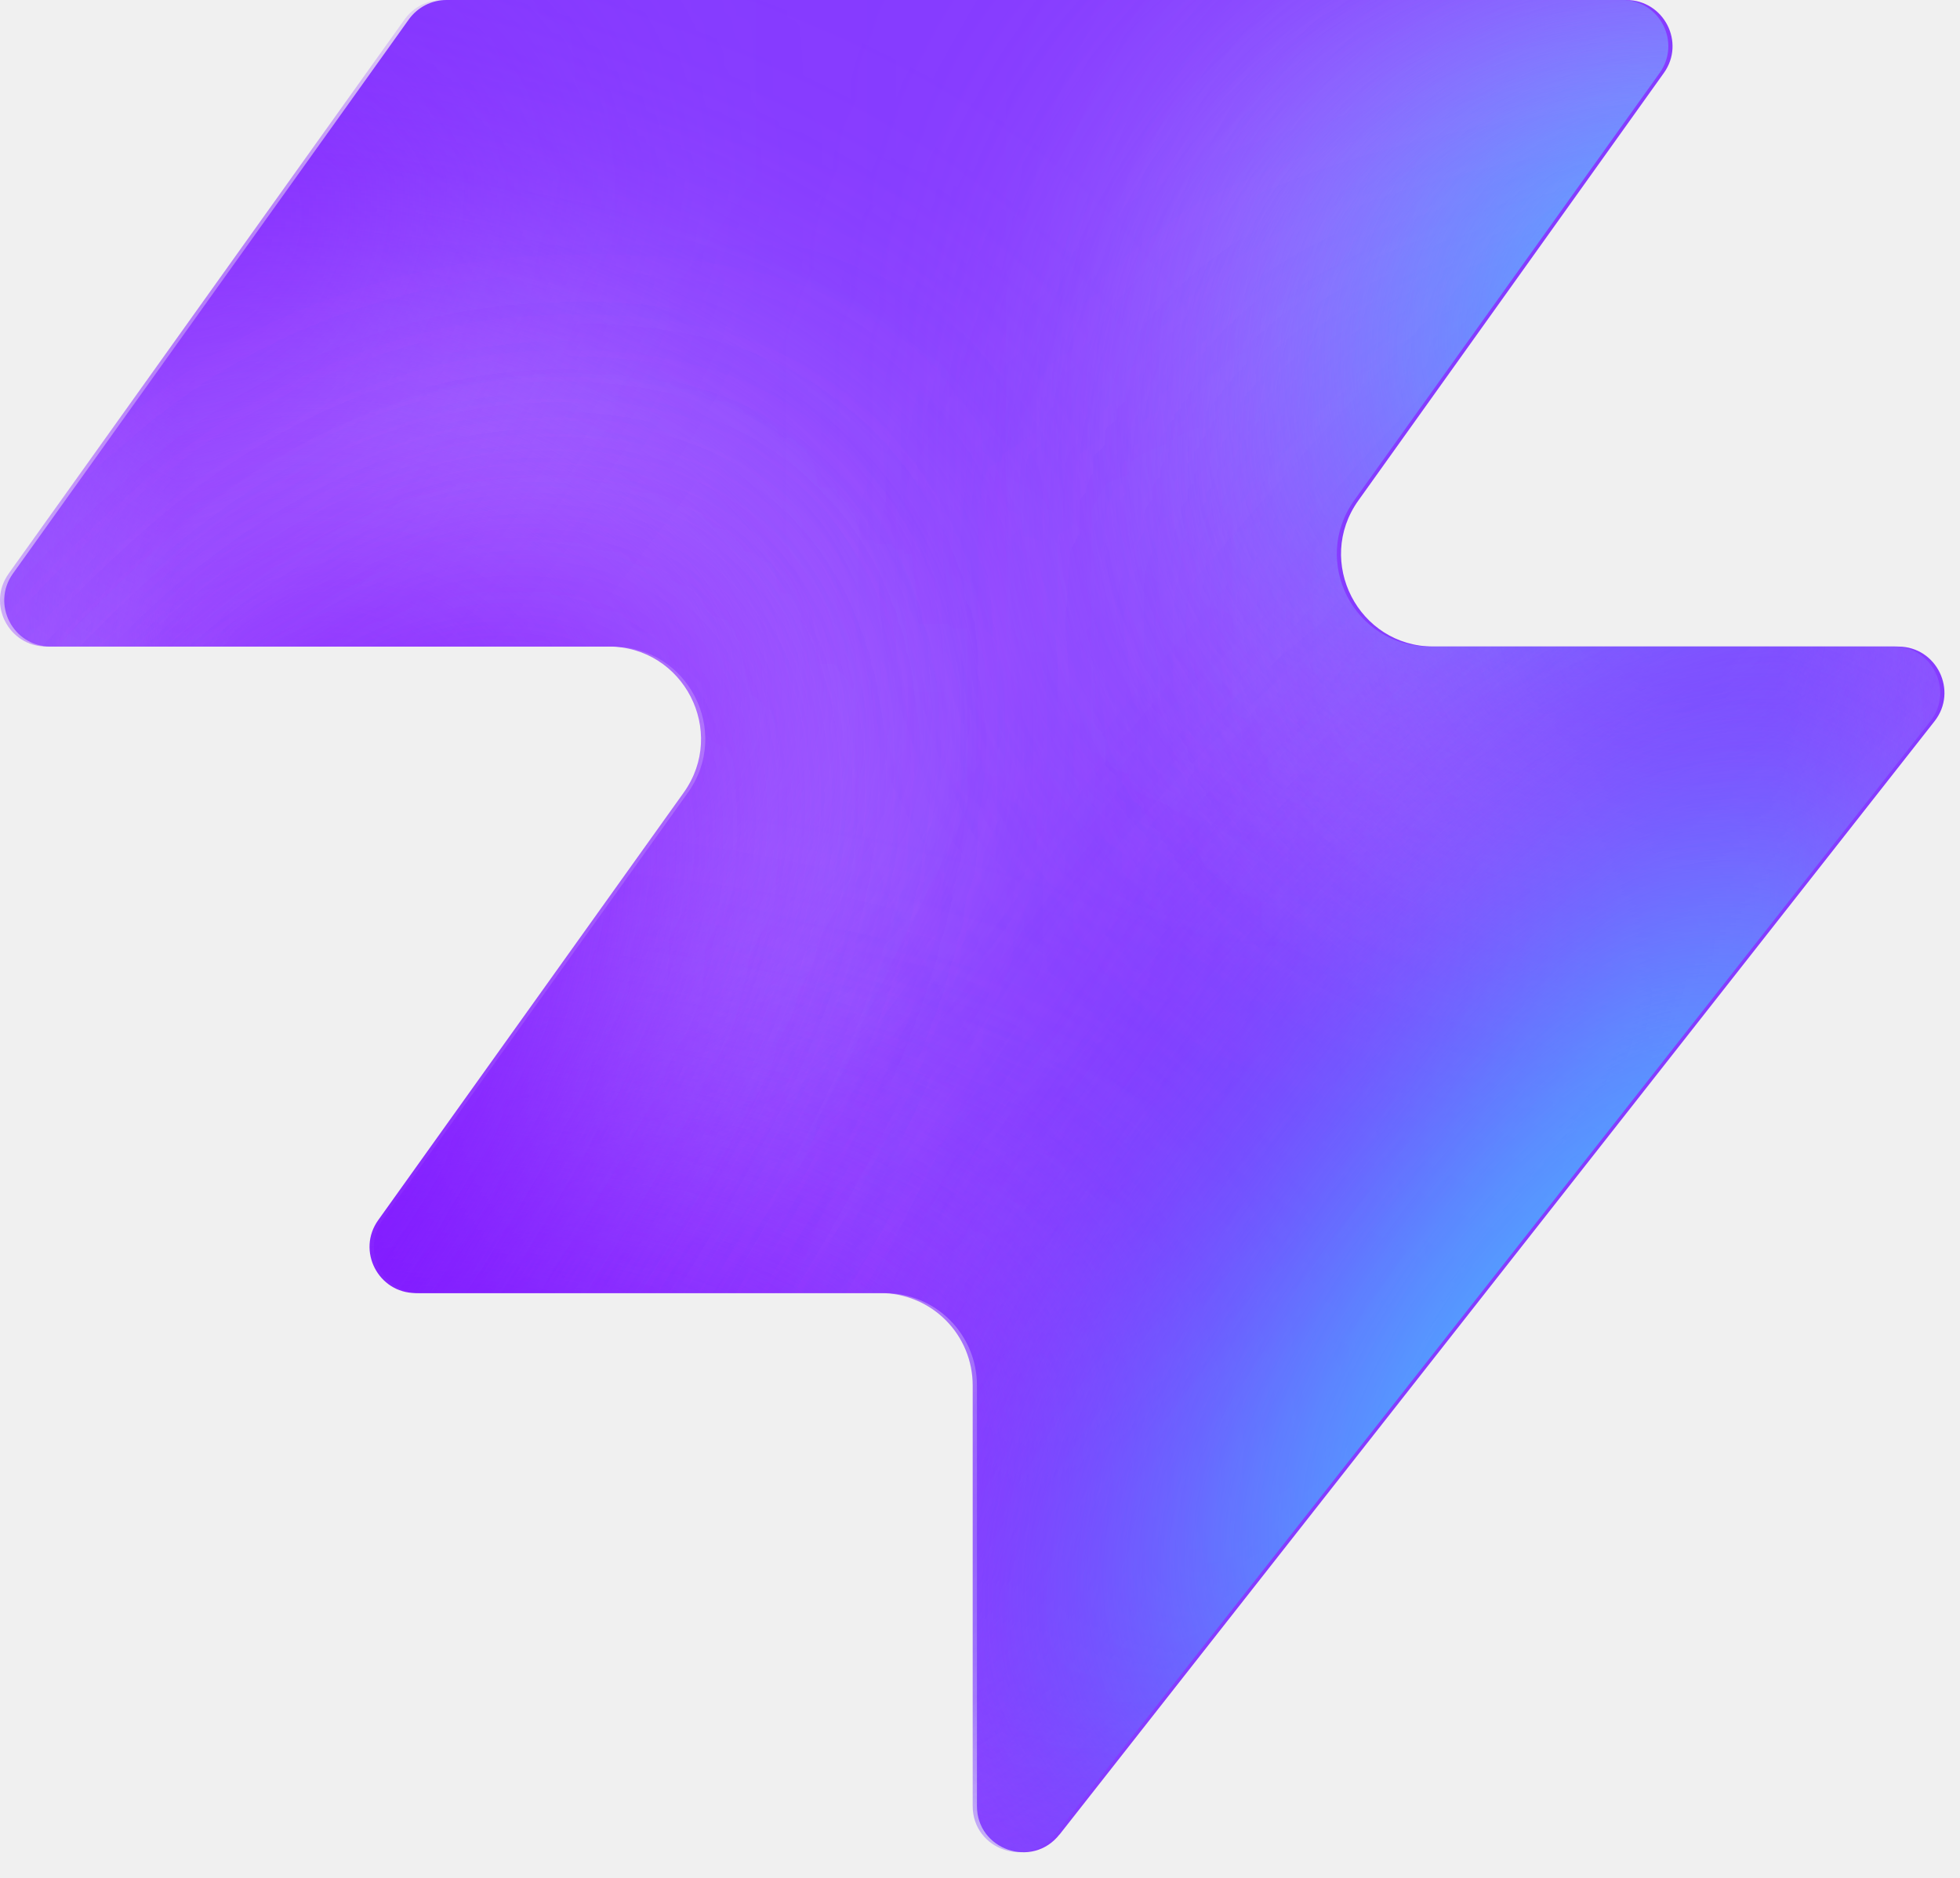
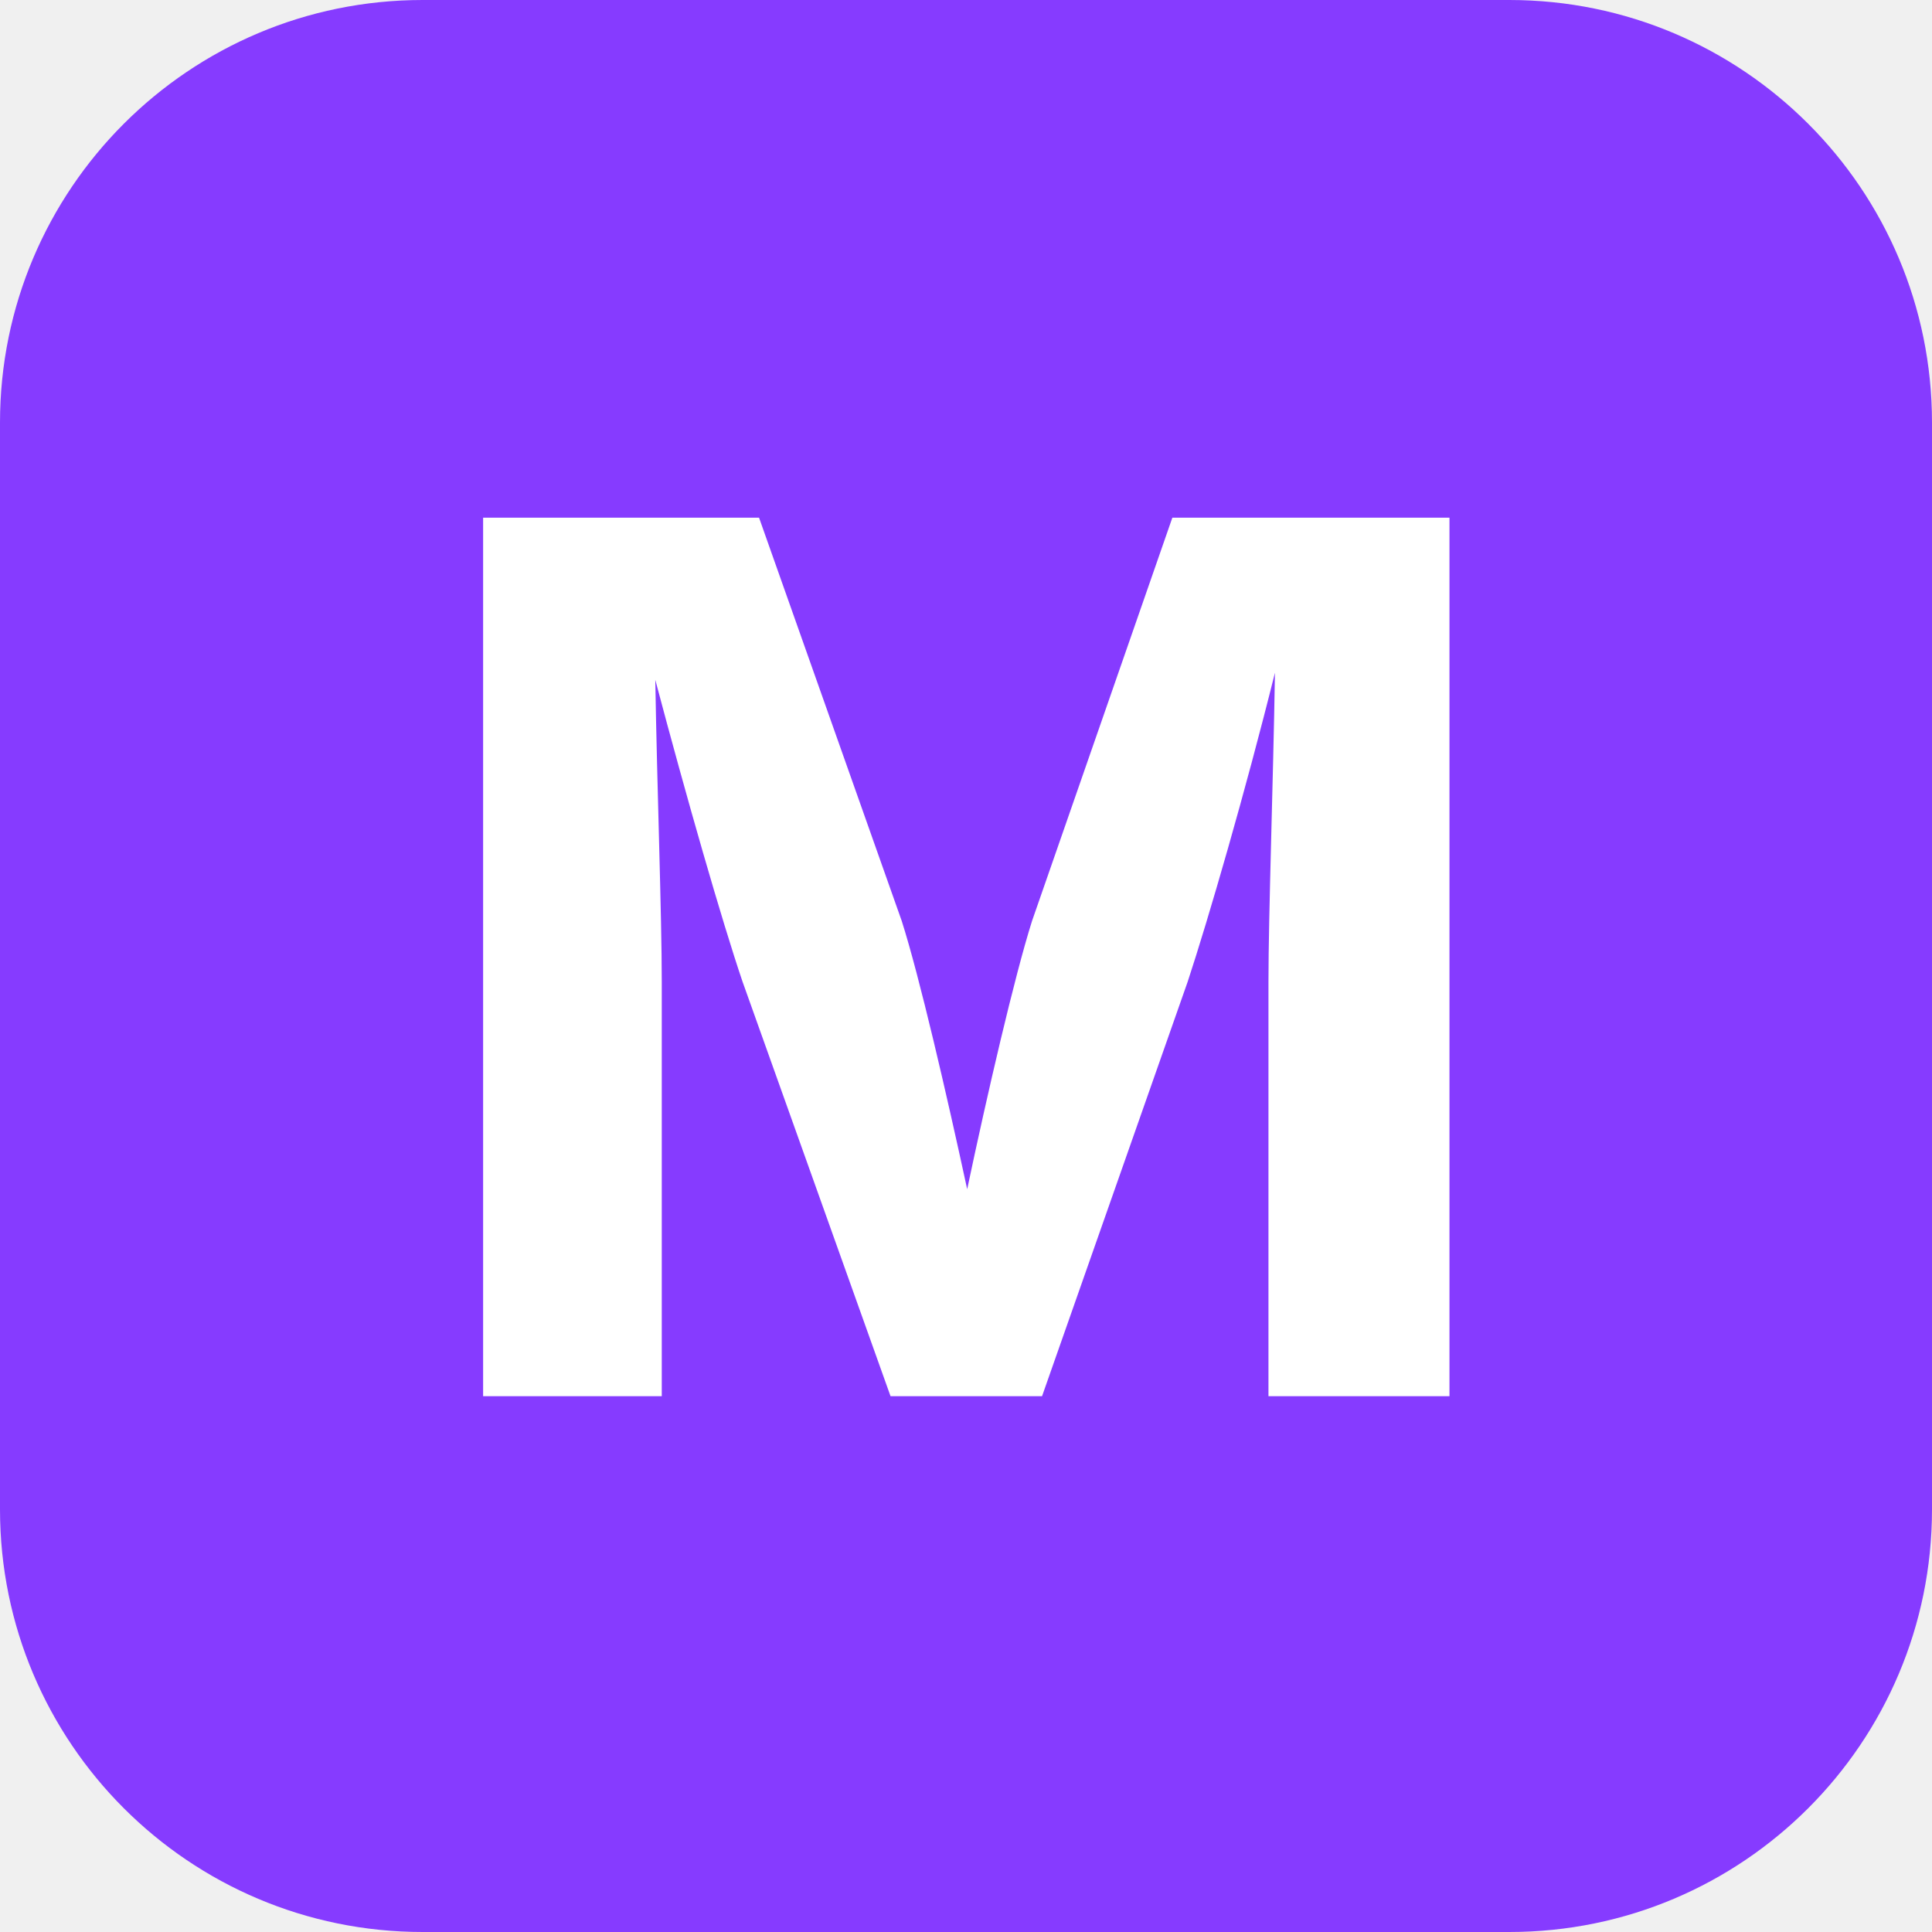
- <svg xmlns="http://www.w3.org/2000/svg" width="48" height="46" fill="none" viewBox="0 0 48 46">
-   <path fill="#863bff" d="M25.946 44.938c-.664.845-2.021.375-2.021-.698V33.937a2.26 2.26 0 0 0-2.262-2.262H10.287c-.92 0-1.456-1.04-.92-1.788l7.48-10.471c1.07-1.497 0-3.578-1.842-3.578H1.237c-.92 0-1.456-1.04-.92-1.788L10.013.474c.214-.297.556-.474.92-.474h28.894c.92 0 1.456 1.04.92 1.788l-7.48 10.471c-1.07 1.498 0 3.579 1.842 3.579h11.377c.943 0 1.473 1.088.89 1.83L25.947 44.94z" style="fill:#863bff;fill:color(display-p3 .525 .23 1);fill-opacity:1" />
-   <mask id="a" width="48" height="46" x="0" y="0" maskUnits="userSpaceOnUse" style="mask-type:alpha">
-     <path fill="#000" d="M25.842 44.938c-.664.844-2.021.375-2.021-.698V33.937a2.26 2.26 0 0 0-2.262-2.262H10.183c-.92 0-1.456-1.04-.92-1.788l7.48-10.471c1.07-1.498 0-3.579-1.842-3.579H1.133c-.92 0-1.456-1.04-.92-1.787L9.91.473c.214-.297.556-.474.92-.474h28.894c.92 0 1.456 1.04.92 1.788l-7.48 10.471c-1.07 1.498 0 3.578 1.842 3.578h11.377c.943 0 1.473 1.088.89 1.832L25.843 44.94z" style="fill:#000;fill-opacity:1" />
-   </mask>
-   <g mask="url(#a)">
-     <g filter="url(#b)">
-       <ellipse cx="5.508" cy="14.704" fill="#ede6ff" rx="5.508" ry="14.704" style="fill:#ede6ff;fill:color(display-p3 .927 .903 1);fill-opacity:1" transform="matrix(.00324 1 1 -.00324 -4.47 31.516)" />
-     </g>
-     <g filter="url(#c)">
-       <ellipse cx="10.399" cy="29.851" fill="#ede6ff" rx="10.399" ry="29.851" style="fill:#ede6ff;fill:color(display-p3 .927 .903 1);fill-opacity:1" transform="matrix(.00324 1 1 -.00324 -39.328 7.883)" />
-     </g>
-     <g filter="url(#d)">
-       <ellipse cx="5.508" cy="30.487" fill="#7e14ff" rx="5.508" ry="30.487" style="fill:#7e14ff;fill:color(display-p3 .492 .077 1);fill-opacity:1" transform="rotate(89.814 -25.913 -14.639)scale(1 -1)" />
-     </g>
-     <g filter="url(#e)">
-       <ellipse cx="5.508" cy="30.599" fill="#7e14ff" rx="5.508" ry="30.599" style="fill:#7e14ff;fill:color(display-p3 .492 .077 1);fill-opacity:1" transform="rotate(89.814 -32.644 -3.334)scale(1 -1)" />
-     </g>
-     <g filter="url(#f)">
-       <ellipse cx="5.508" cy="30.599" fill="#7e14ff" rx="5.508" ry="30.599" style="fill:#7e14ff;fill:color(display-p3 .492 .077 1);fill-opacity:1" transform="matrix(.00324 1 1 -.00324 -34.34 30.47)" />
-     </g>
-     <g filter="url(#g)">
-       <ellipse cx="14.072" cy="22.078" fill="#ede6ff" rx="14.072" ry="22.078" style="fill:#ede6ff;fill:color(display-p3 .927 .903 1);fill-opacity:1" transform="rotate(93.35 24.506 48.493)scale(-1 1)" />
-     </g>
-     <g filter="url(#h)">
-       <ellipse cx="3.47" cy="21.501" fill="#7e14ff" rx="3.47" ry="21.501" style="fill:#7e14ff;fill:color(display-p3 .492 .077 1);fill-opacity:1" transform="rotate(89.009 28.708 47.59)scale(-1 1)" />
-     </g>
-     <g filter="url(#i)">
-       <ellipse cx="3.47" cy="21.501" fill="#7e14ff" rx="3.47" ry="21.501" style="fill:#7e14ff;fill:color(display-p3 .492 .077 1);fill-opacity:1" transform="rotate(89.009 28.708 47.59)scale(-1 1)" />
-     </g>
-     <g filter="url(#j)">
-       <ellipse cx=".387" cy="8.972" fill="#7e14ff" rx="4.407" ry="29.108" style="fill:#7e14ff;fill:color(display-p3 .492 .077 1);fill-opacity:1" transform="rotate(39.51 .387 8.972)" />
-     </g>
-     <g filter="url(#k)">
-       <ellipse cx="47.523" cy="-6.092" fill="#7e14ff" rx="4.407" ry="29.108" style="fill:#7e14ff;fill:color(display-p3 .492 .077 1);fill-opacity:1" transform="rotate(37.892 47.523 -6.092)" />
-     </g>
-     <g filter="url(#l)">
-       <ellipse cx="41.412" cy="6.333" fill="#47bfff" rx="5.971" ry="9.665" style="fill:#47bfff;fill:color(display-p3 .28 .748 1);fill-opacity:1" transform="rotate(37.892 41.412 6.333)" />
-     </g>
-     <g filter="url(#m)">
-       <ellipse cx="-1.879" cy="38.332" fill="#7e14ff" rx="4.407" ry="29.108" style="fill:#7e14ff;fill:color(display-p3 .492 .077 1);fill-opacity:1" transform="rotate(37.892 -1.88 38.332)" />
-     </g>
-     <g filter="url(#n)">
-       <ellipse cx="-1.879" cy="38.332" fill="#7e14ff" rx="4.407" ry="29.108" style="fill:#7e14ff;fill:color(display-p3 .492 .077 1);fill-opacity:1" transform="rotate(37.892 -1.88 38.332)" />
-     </g>
-     <g filter="url(#o)">
-       <ellipse cx="35.651" cy="29.907" fill="#7e14ff" rx="4.407" ry="29.108" style="fill:#7e14ff;fill:color(display-p3 .492 .077 1);fill-opacity:1" transform="rotate(37.892 35.651 29.907)" />
-     </g>
-     <g filter="url(#p)">
-       <ellipse cx="38.418" cy="32.4" fill="#47bfff" rx="5.971" ry="15.297" style="fill:#47bfff;fill:color(display-p3 .28 .748 1);fill-opacity:1" transform="rotate(37.892 38.418 32.4)" />
-     </g>
-   </g>
-   <defs>
-     <filter id="b" width="60.045" height="41.654" x="-19.77" y="16.149" color-interpolation-filters="sRGB" filterUnits="userSpaceOnUse">
-       <feFlood flood-opacity="0" result="BackgroundImageFix" />
-       <feBlend in="SourceGraphic" in2="BackgroundImageFix" result="shape" />
-       <feGaussianBlur result="effect1_foregroundBlur_2002_17158" stdDeviation="7.659" />
-     </filter>
-     <filter id="c" width="90.34" height="51.437" x="-54.613" y="-7.533" color-interpolation-filters="sRGB" filterUnits="userSpaceOnUse">
-       <feFlood flood-opacity="0" result="BackgroundImageFix" />
-       <feBlend in="SourceGraphic" in2="BackgroundImageFix" result="shape" />
-       <feGaussianBlur result="effect1_foregroundBlur_2002_17158" stdDeviation="7.659" />
-     </filter>
-     <filter id="d" width="79.355" height="29.4" x="-49.64" y="2.03" color-interpolation-filters="sRGB" filterUnits="userSpaceOnUse">
-       <feFlood flood-opacity="0" result="BackgroundImageFix" />
-       <feBlend in="SourceGraphic" in2="BackgroundImageFix" result="shape" />
-       <feGaussianBlur result="effect1_foregroundBlur_2002_17158" stdDeviation="4.596" />
-     </filter>
-     <filter id="e" width="79.579" height="29.4" x="-45.045" y="20.029" color-interpolation-filters="sRGB" filterUnits="userSpaceOnUse">
-       <feFlood flood-opacity="0" result="BackgroundImageFix" />
-       <feBlend in="SourceGraphic" in2="BackgroundImageFix" result="shape" />
-       <feGaussianBlur result="effect1_foregroundBlur_2002_17158" stdDeviation="4.596" />
-     </filter>
-     <filter id="f" width="79.579" height="29.4" x="-43.513" y="21.178" color-interpolation-filters="sRGB" filterUnits="userSpaceOnUse">
-       <feFlood flood-opacity="0" result="BackgroundImageFix" />
-       <feBlend in="SourceGraphic" in2="BackgroundImageFix" result="shape" />
-       <feGaussianBlur result="effect1_foregroundBlur_2002_17158" stdDeviation="4.596" />
-     </filter>
-     <filter id="g" width="74.749" height="58.852" x="15.756" y="-17.901" color-interpolation-filters="sRGB" filterUnits="userSpaceOnUse">
-       <feFlood flood-opacity="0" result="BackgroundImageFix" />
-       <feBlend in="SourceGraphic" in2="BackgroundImageFix" result="shape" />
-       <feGaussianBlur result="effect1_foregroundBlur_2002_17158" stdDeviation="7.659" />
-     </filter>
-     <filter id="h" width="61.377" height="25.362" x="23.548" y="2.284" color-interpolation-filters="sRGB" filterUnits="userSpaceOnUse">
-       <feFlood flood-opacity="0" result="BackgroundImageFix" />
-       <feBlend in="SourceGraphic" in2="BackgroundImageFix" result="shape" />
-       <feGaussianBlur result="effect1_foregroundBlur_2002_17158" stdDeviation="4.596" />
-     </filter>
-     <filter id="i" width="61.377" height="25.362" x="23.548" y="2.284" color-interpolation-filters="sRGB" filterUnits="userSpaceOnUse">
-       <feFlood flood-opacity="0" result="BackgroundImageFix" />
-       <feBlend in="SourceGraphic" in2="BackgroundImageFix" result="shape" />
-       <feGaussianBlur result="effect1_foregroundBlur_2002_17158" stdDeviation="4.596" />
-     </filter>
-     <filter id="j" width="56.045" height="63.649" x="-27.636" y="-22.853" color-interpolation-filters="sRGB" filterUnits="userSpaceOnUse">
-       <feFlood flood-opacity="0" result="BackgroundImageFix" />
-       <feBlend in="SourceGraphic" in2="BackgroundImageFix" result="shape" />
-       <feGaussianBlur result="effect1_foregroundBlur_2002_17158" stdDeviation="4.596" />
-     </filter>
-     <filter id="k" width="54.814" height="64.646" x="20.116" y="-38.415" color-interpolation-filters="sRGB" filterUnits="userSpaceOnUse">
-       <feFlood flood-opacity="0" result="BackgroundImageFix" />
-       <feBlend in="SourceGraphic" in2="BackgroundImageFix" result="shape" />
-       <feGaussianBlur result="effect1_foregroundBlur_2002_17158" stdDeviation="4.596" />
-     </filter>
-     <filter id="l" width="33.541" height="35.313" x="24.641" y="-11.323" color-interpolation-filters="sRGB" filterUnits="userSpaceOnUse">
-       <feFlood flood-opacity="0" result="BackgroundImageFix" />
-       <feBlend in="SourceGraphic" in2="BackgroundImageFix" result="shape" />
-       <feGaussianBlur result="effect1_foregroundBlur_2002_17158" stdDeviation="4.596" />
-     </filter>
-     <filter id="m" width="54.814" height="64.646" x="-29.286" y="6.009" color-interpolation-filters="sRGB" filterUnits="userSpaceOnUse">
-       <feFlood flood-opacity="0" result="BackgroundImageFix" />
-       <feBlend in="SourceGraphic" in2="BackgroundImageFix" result="shape" />
-       <feGaussianBlur result="effect1_foregroundBlur_2002_17158" stdDeviation="4.596" />
-     </filter>
-     <filter id="n" width="54.814" height="64.646" x="-29.286" y="6.009" color-interpolation-filters="sRGB" filterUnits="userSpaceOnUse">
-       <feFlood flood-opacity="0" result="BackgroundImageFix" />
-       <feBlend in="SourceGraphic" in2="BackgroundImageFix" result="shape" />
-       <feGaussianBlur result="effect1_foregroundBlur_2002_17158" stdDeviation="4.596" />
-     </filter>
-     <filter id="o" width="54.814" height="64.646" x="8.244" y="-2.416" color-interpolation-filters="sRGB" filterUnits="userSpaceOnUse">
-       <feFlood flood-opacity="0" result="BackgroundImageFix" />
-       <feBlend in="SourceGraphic" in2="BackgroundImageFix" result="shape" />
-       <feGaussianBlur result="effect1_foregroundBlur_2002_17158" stdDeviation="4.596" />
-     </filter>
-     <filter id="p" width="39.409" height="43.623" x="18.713" y="10.588" color-interpolation-filters="sRGB" filterUnits="userSpaceOnUse">
-       <feFlood flood-opacity="0" result="BackgroundImageFix" />
-       <feBlend in="SourceGraphic" in2="BackgroundImageFix" result="shape" />
-       <feGaussianBlur result="effect1_foregroundBlur_2002_17158" stdDeviation="4.596" />
-     </filter>
-   </defs>
+ <svg xmlns="http://www.w3.org/2000/svg" width="512" height="512" viewBox="0 0 512 512">
+   <rect width="512" height="512" rx="112" fill="#863bff" />
+   <text x="256" y="370" font-family="system-ui, -apple-system, sans-serif" font-size="320" font-weight="700" text-anchor="middle" fill="white">M</text>
</svg>
